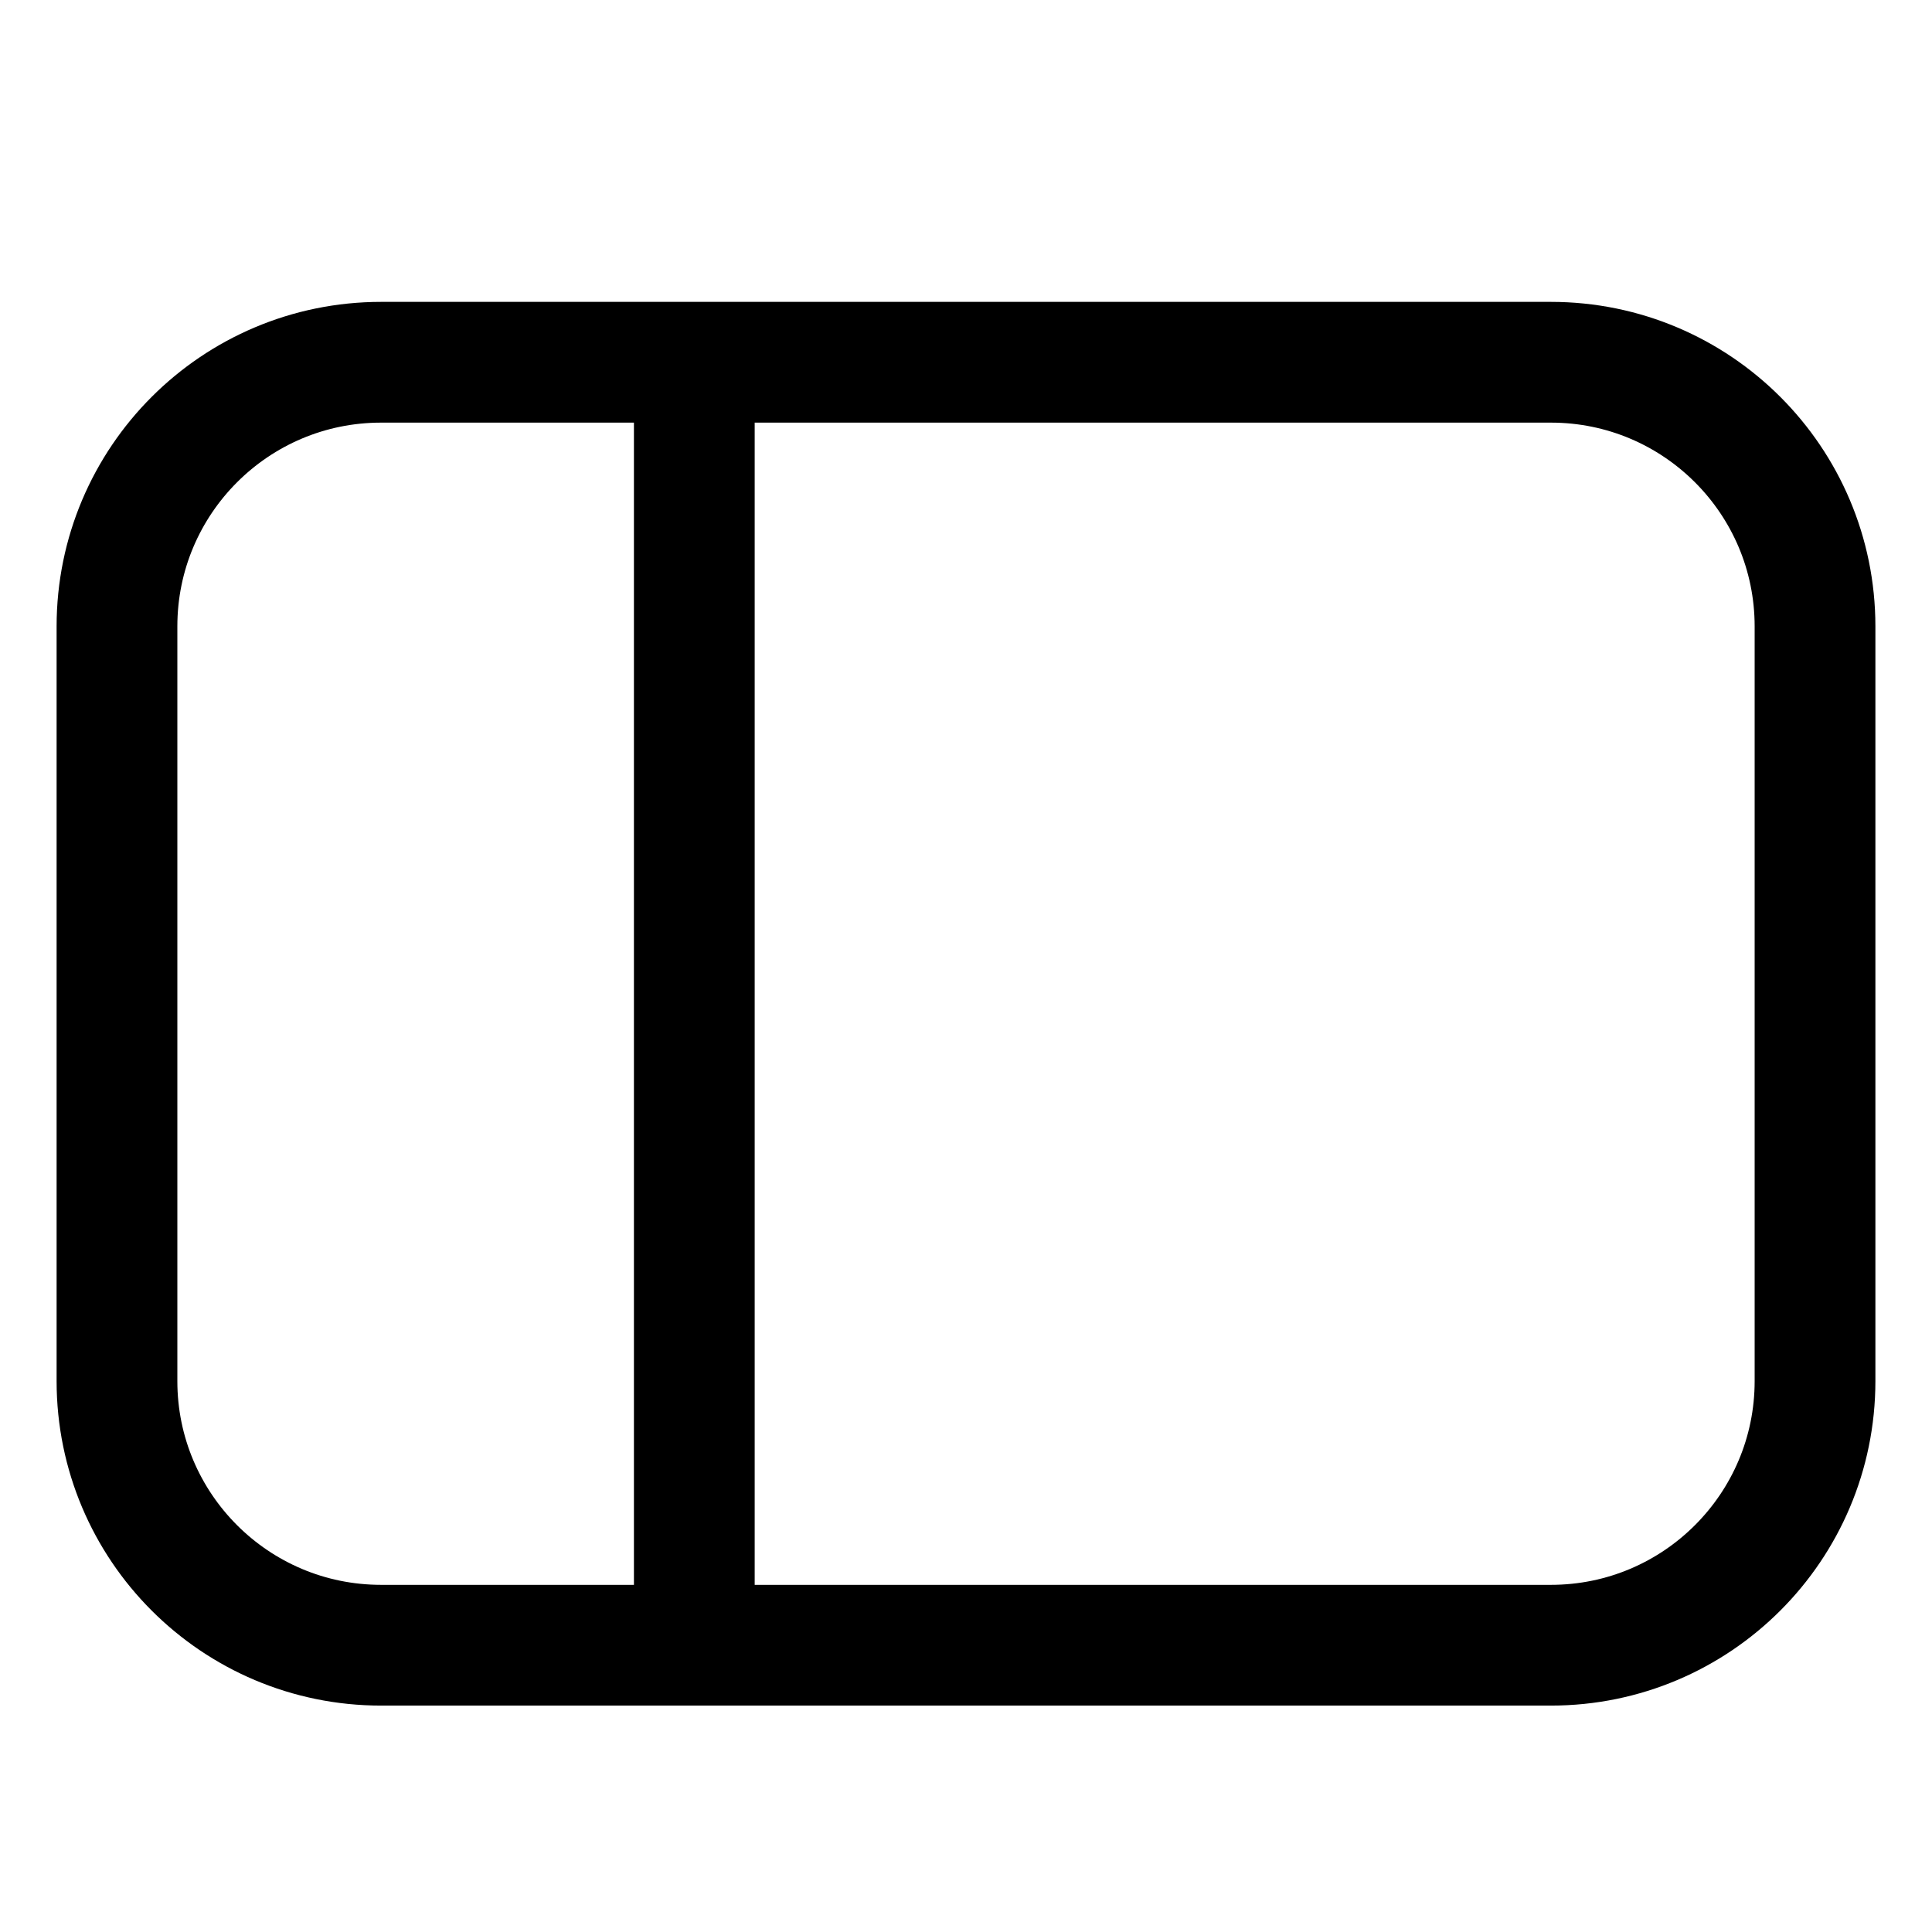
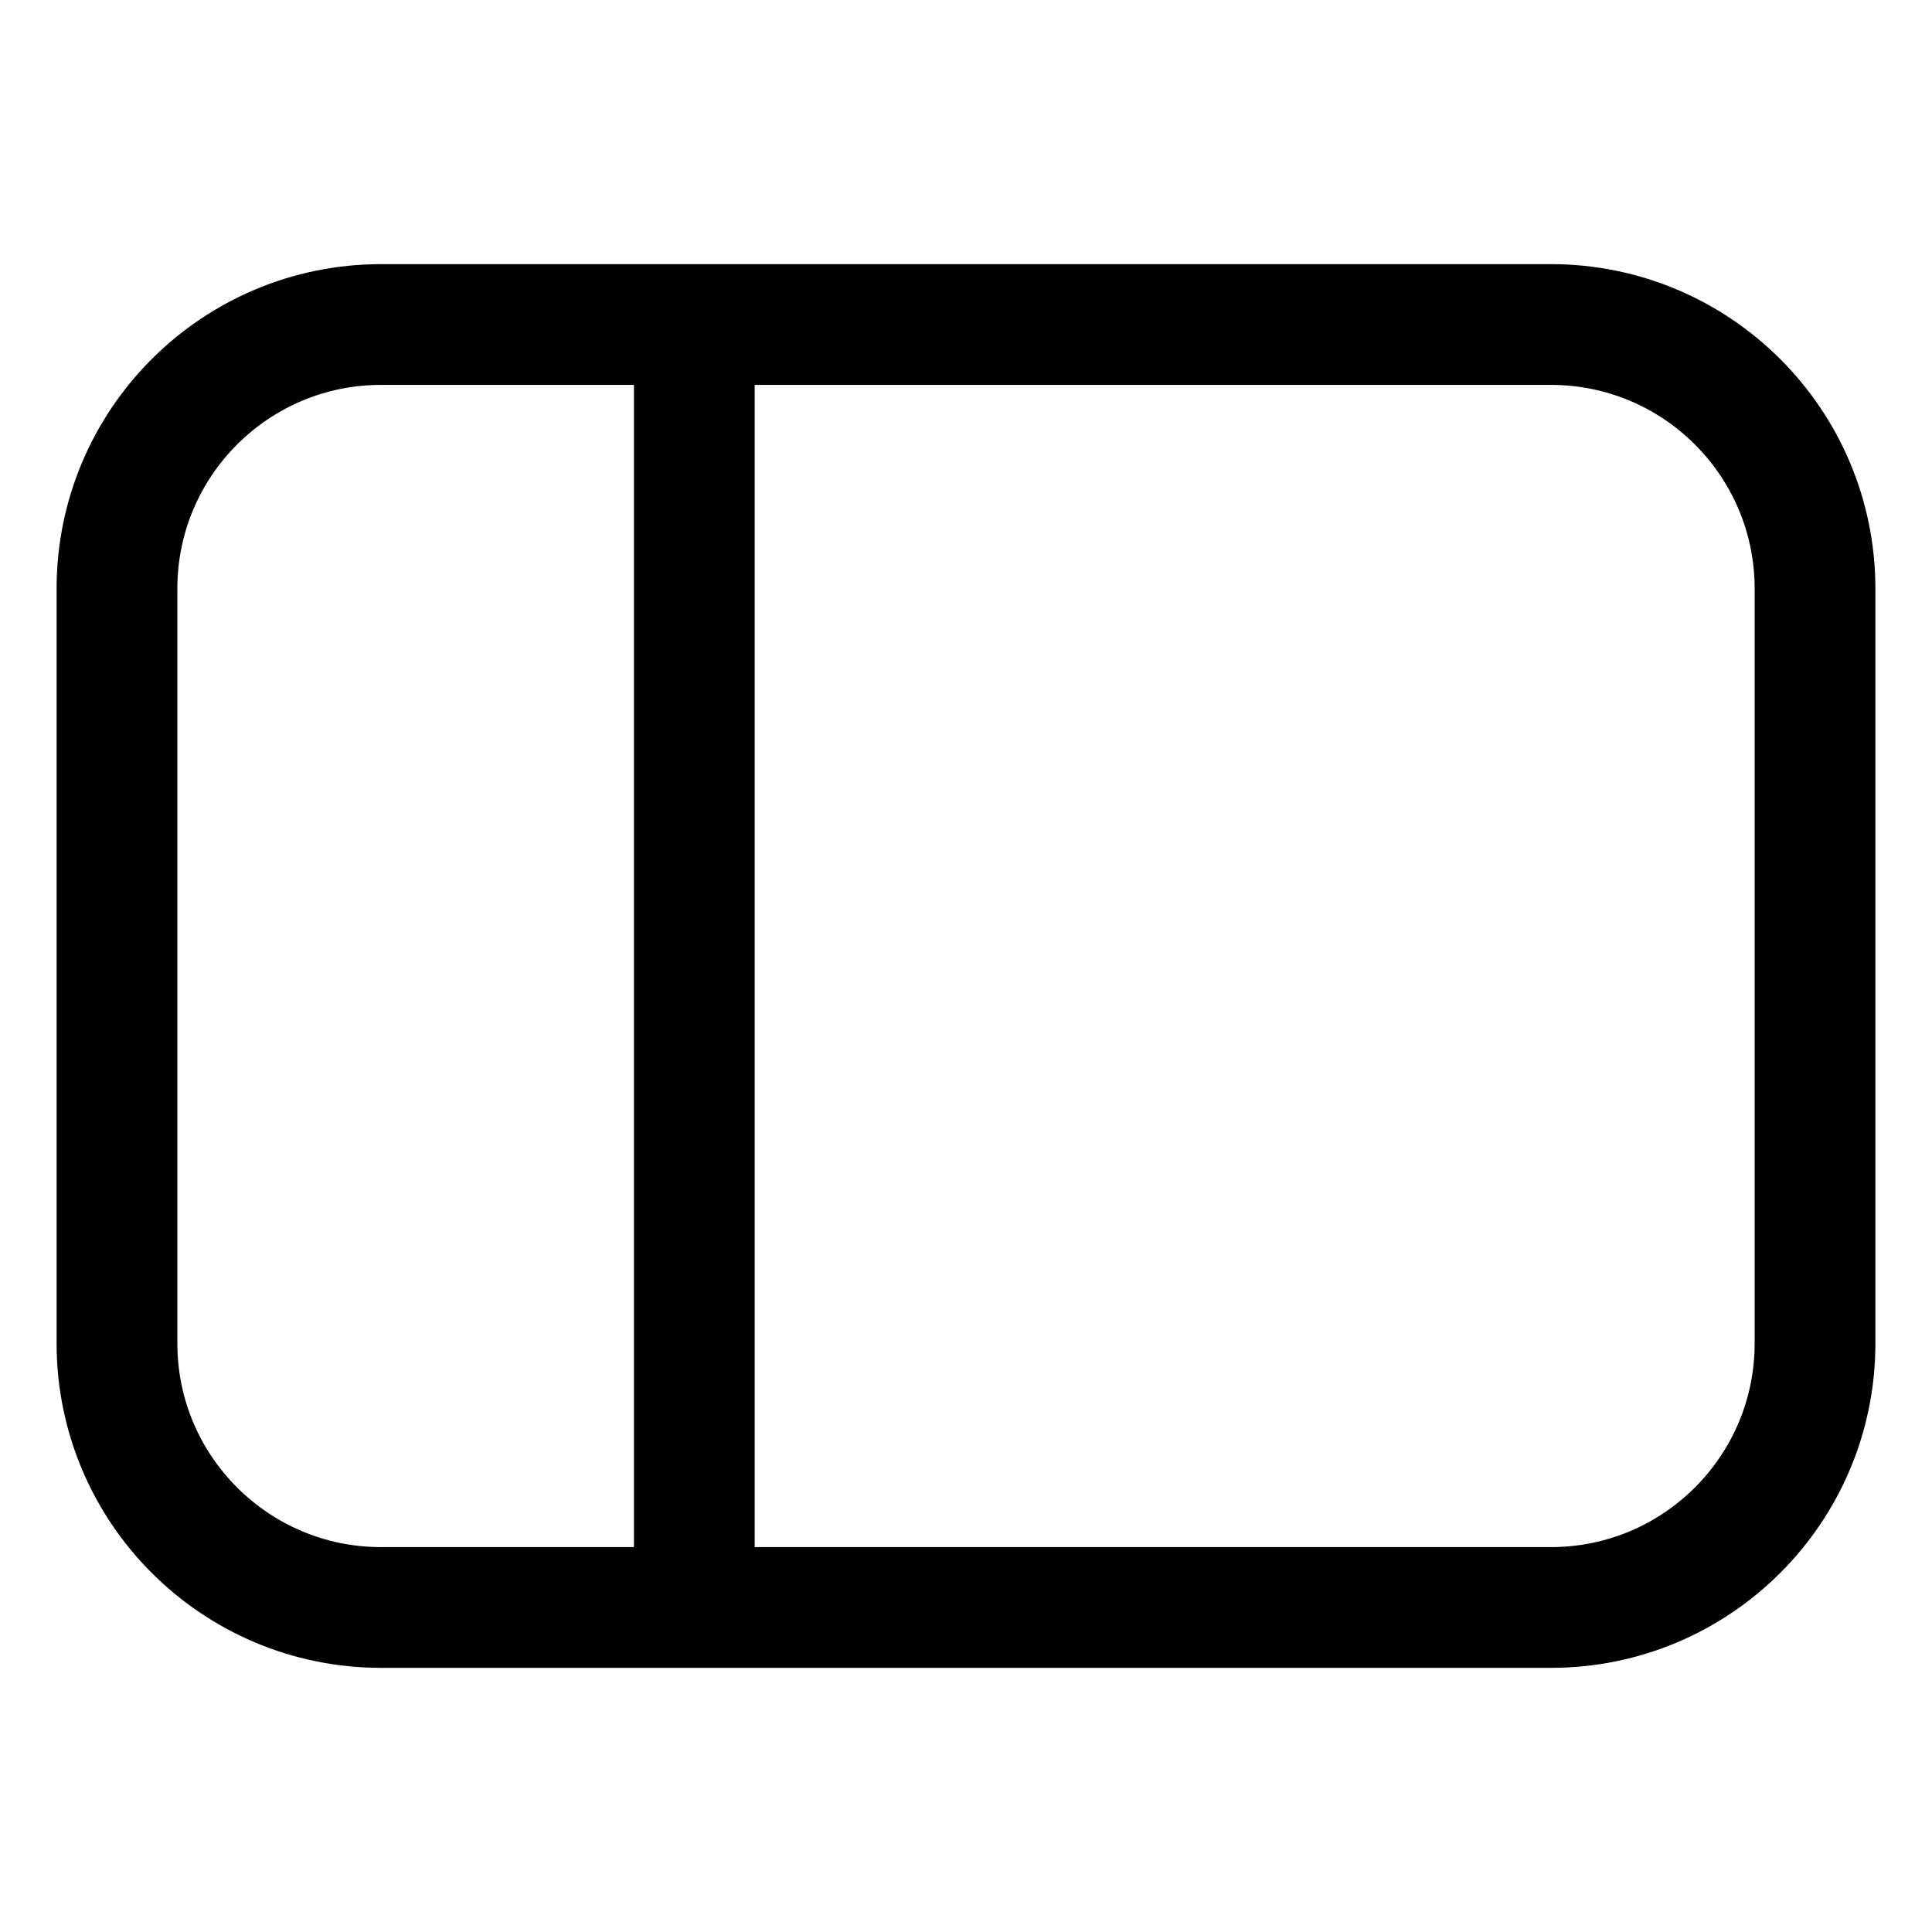
<svg xmlns="http://www.w3.org/2000/svg" width="512px" height="512px" viewBox="0 0 512 512" version="1.1">
  <g fill="none" fill-rule="evenodd" stroke="currentColor" stroke-width="32">
-     <rect x="31" y="96" width="450" height="340" rx="70" />
-     <line x1="184" y1="106" x2="184" y2="450" />
+     <rect x="31" y="86" width="450" height="340" rx="70" />
+     <line x1="184" y1="100" x2="184" y2="420" />
  </g>
</svg>
